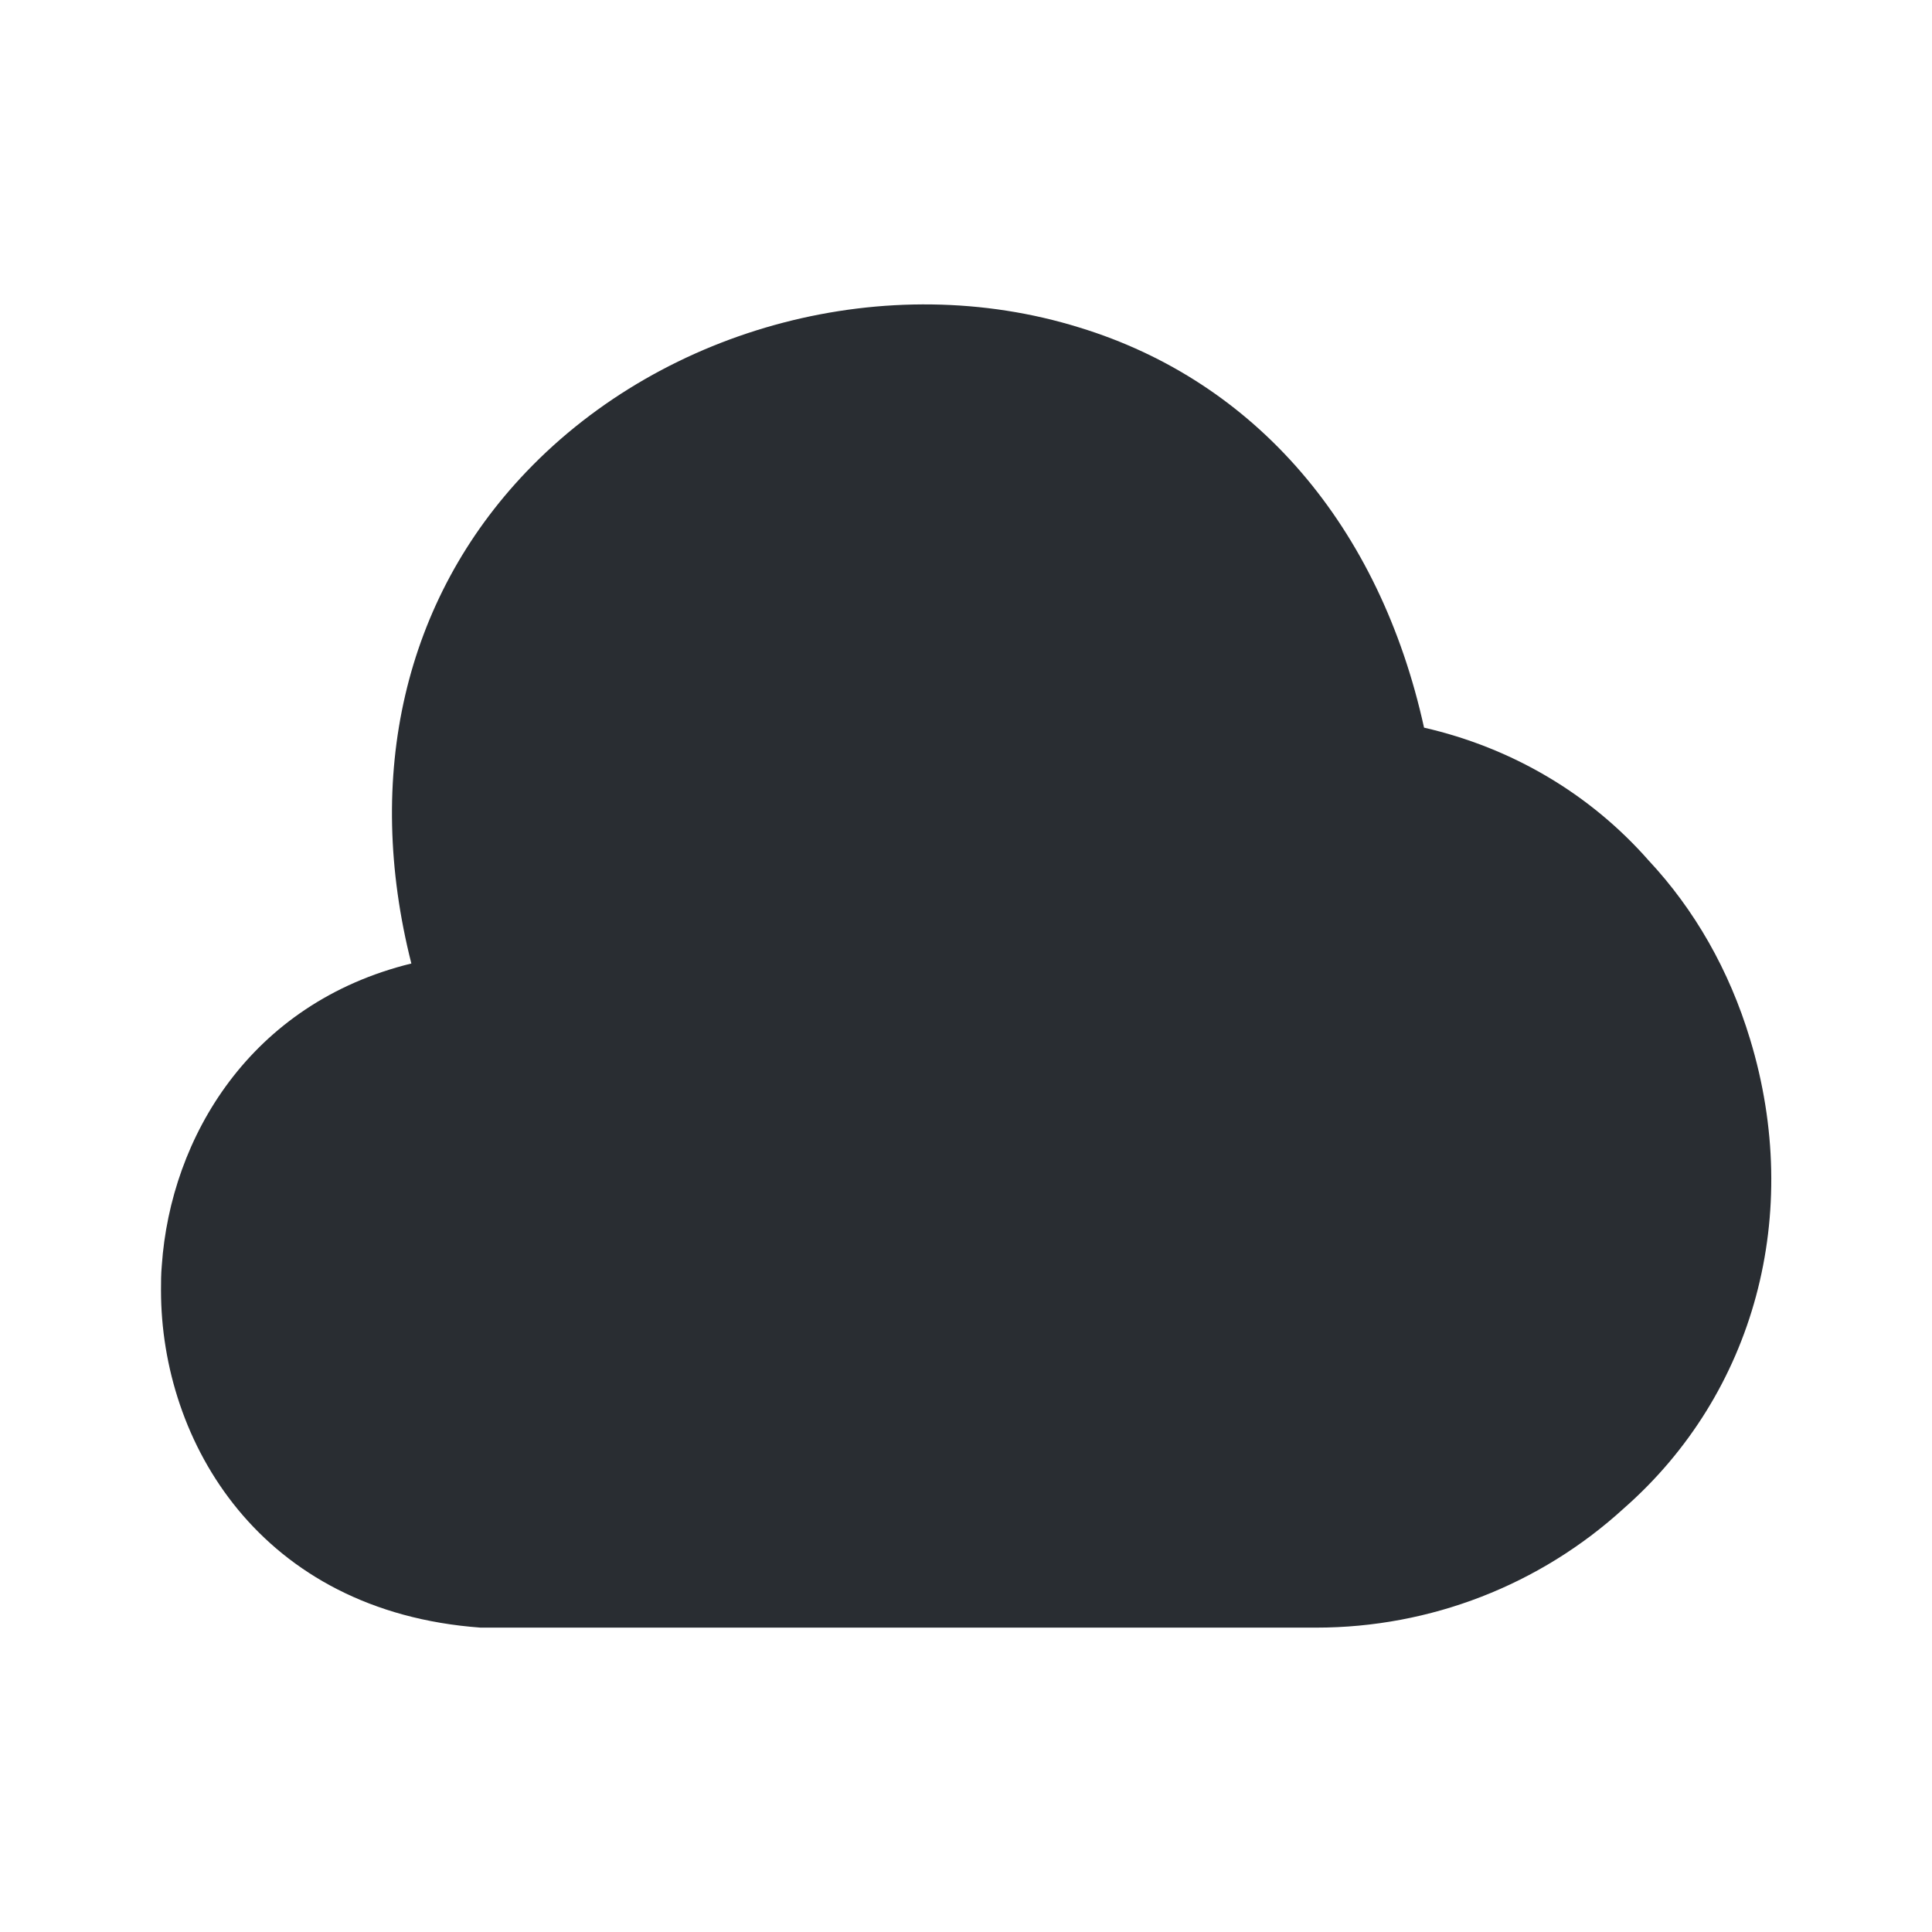
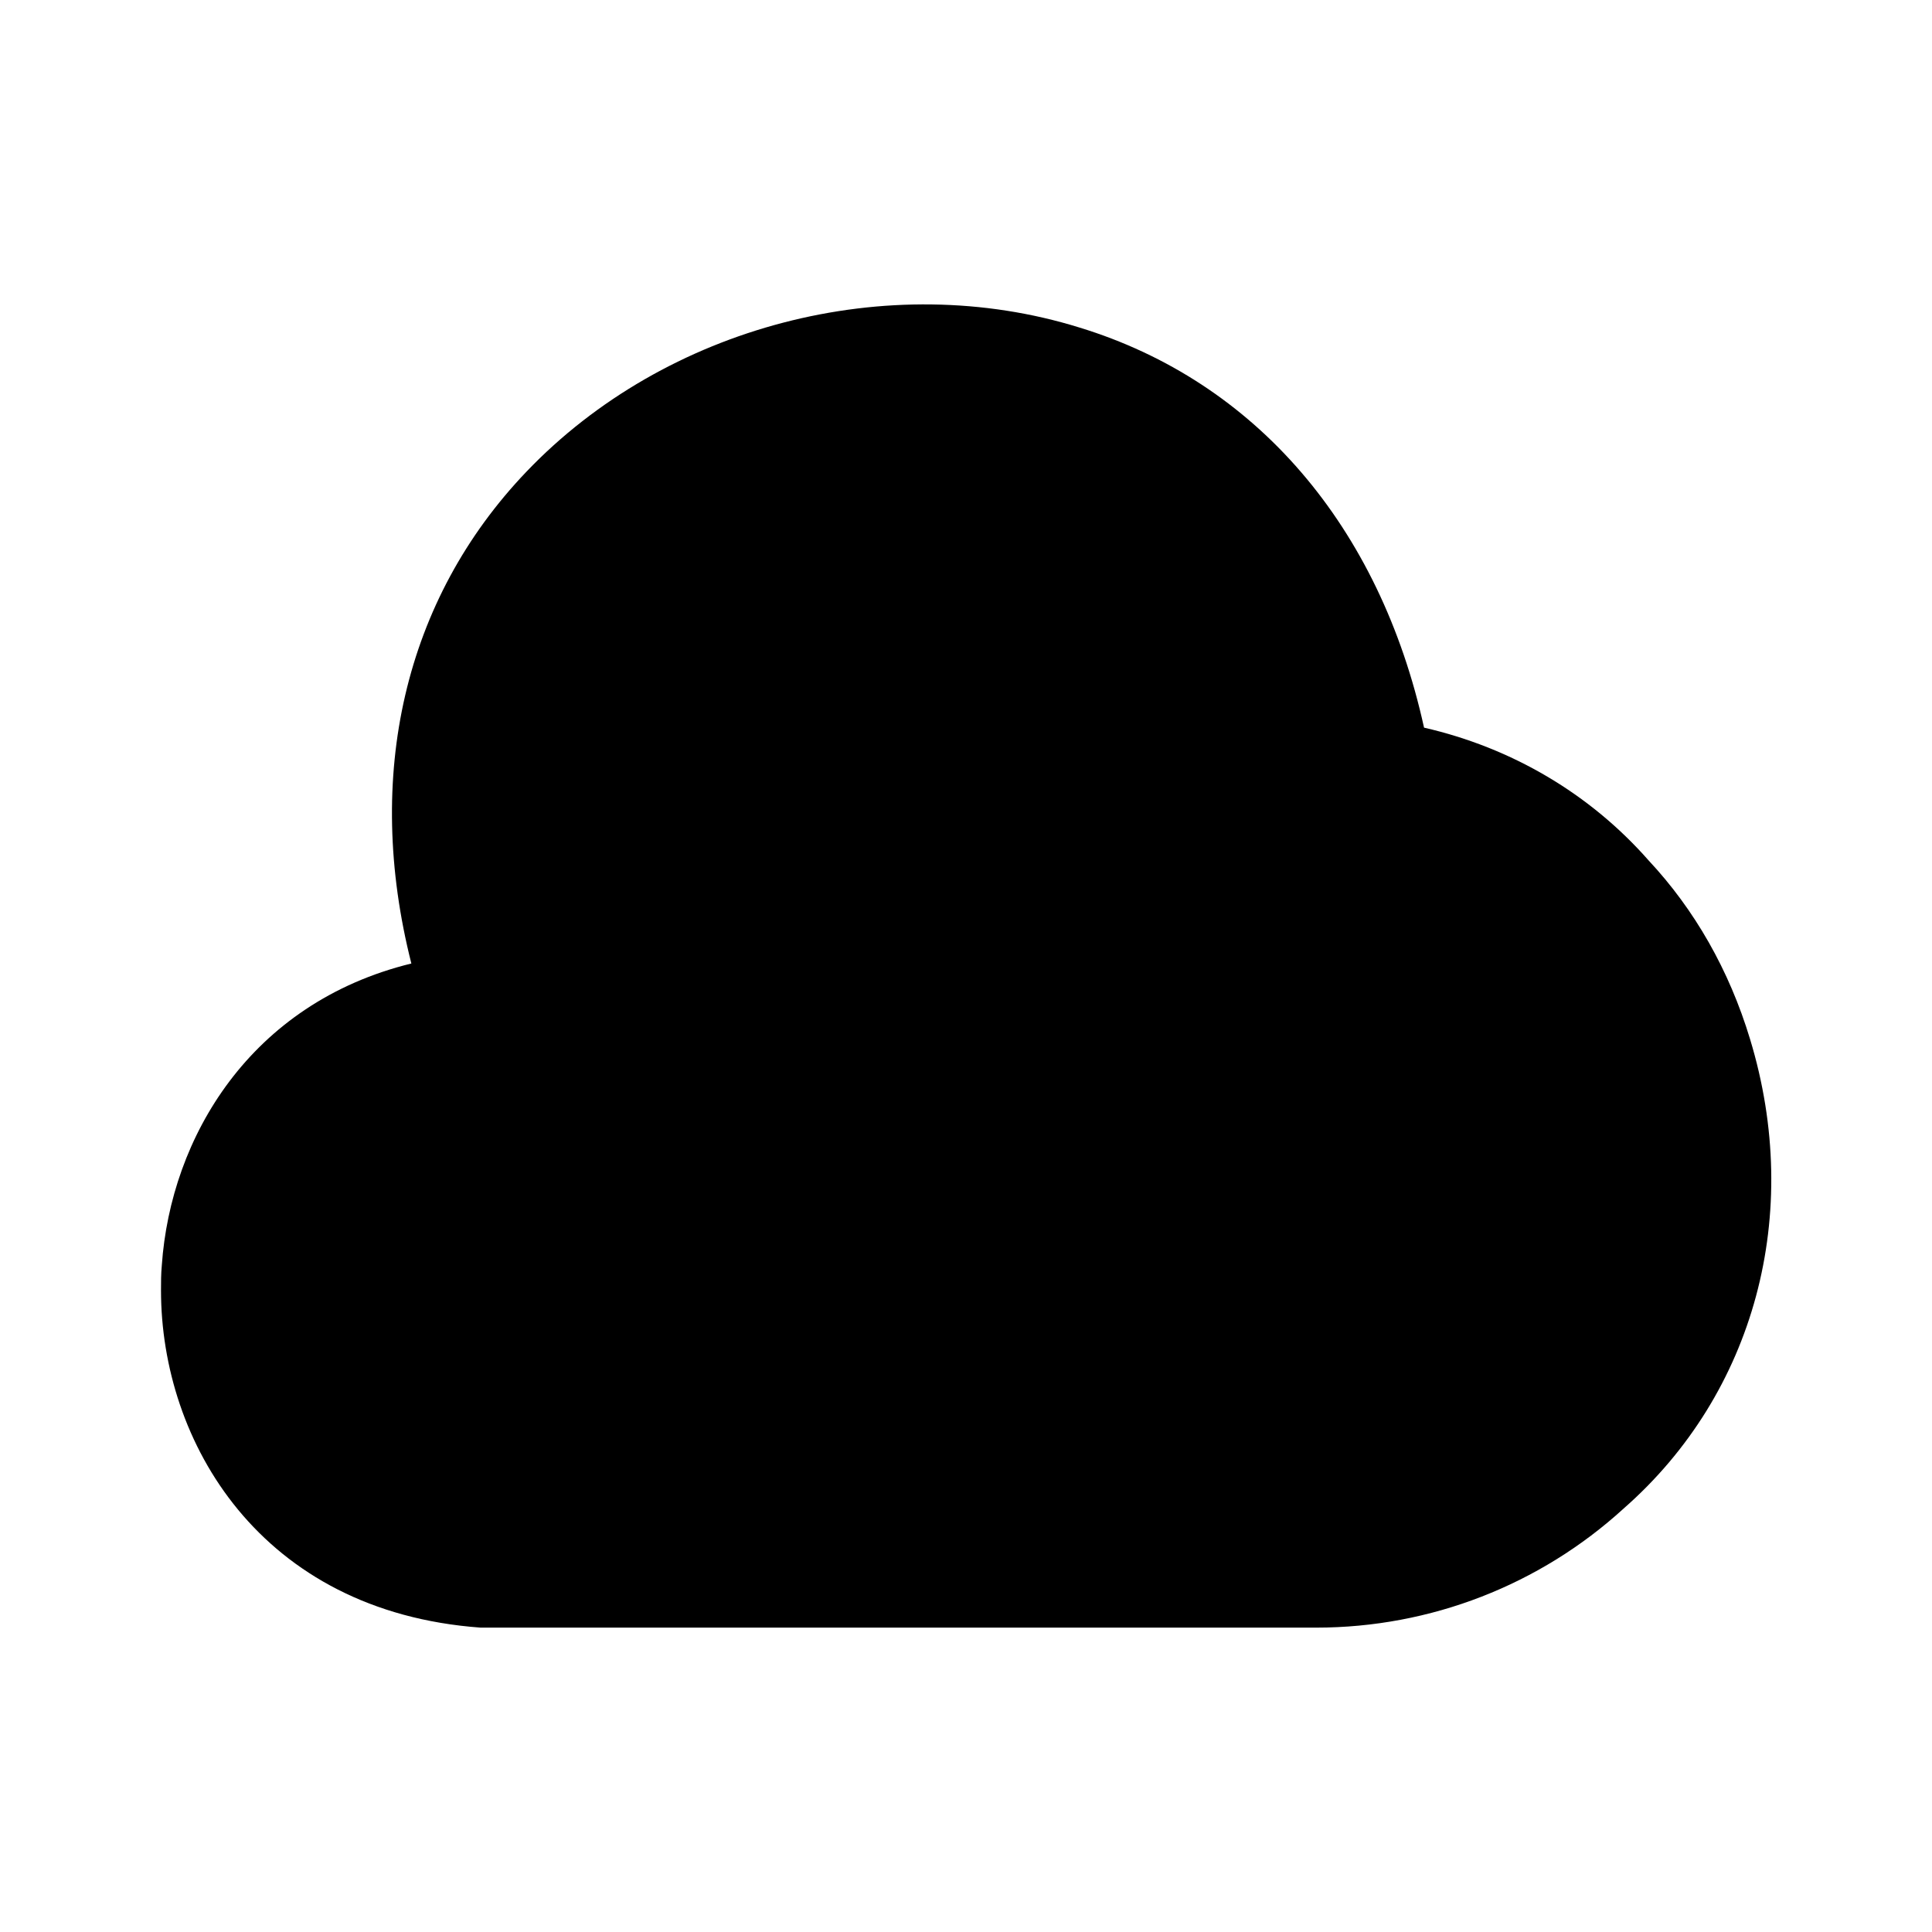
- <svg xmlns="http://www.w3.org/2000/svg" width="24" height="24" viewBox="0 0 24 24" fill="none">
-   <path d="M21.74 12.909C21.48 12.049 21.05 11.299 20.48 10.689C19.75 9.859 18.78 9.289 17.69 9.039C17.14 6.539 15.6 4.739 13.41 4.069C11.03 3.329 8.27 4.049 6.54 5.859C5.02 7.449 4.52 9.639 5.11 11.969C3.11 12.459 2.12 14.129 2.01 15.719C2 15.829 2 15.929 2 16.029C2 17.909 3.23 20.019 5.97 20.219H16.35C17.77 20.219 19.13 19.689 20.17 18.739C21.8 17.309 22.4 15.079 21.74 12.909Z" fill="#292D32" />
+ <svg xmlns="http://www.w3.org/2000/svg" id="SvgjsSvg1034" width="288" height="288" version="1.1">
+   <defs id="SvgjsDefs1035" />
+   <g id="SvgjsG1036">
+     <svg width="288" height="288" fill="none" viewBox="0 0 24 24">
+       <path fill="#000000" d="M21.74 12.909C21.48 12.049 21.05 11.299 20.48 10.689C19.75 9.859 18.78 9.289 17.69 9.039C17.14 6.539 15.6 4.739 13.41 4.069C11.03 3.329 8.27 4.049 6.54 5.859C5.02 7.449 4.52 9.639 5.11 11.969C3.11 12.459 2.12 14.129 2.01 15.719C2 15.829 2 15.929 2 16.029C2 17.909 3.23 20.019 5.97 20.219H16.35C17.77 20.219 19.13 19.689 20.17 18.739C21.8 17.309 22.4 15.079 21.74 12.909Z" class="color292D32 svgShape" />
+     </svg>
+   </g>
</svg>
